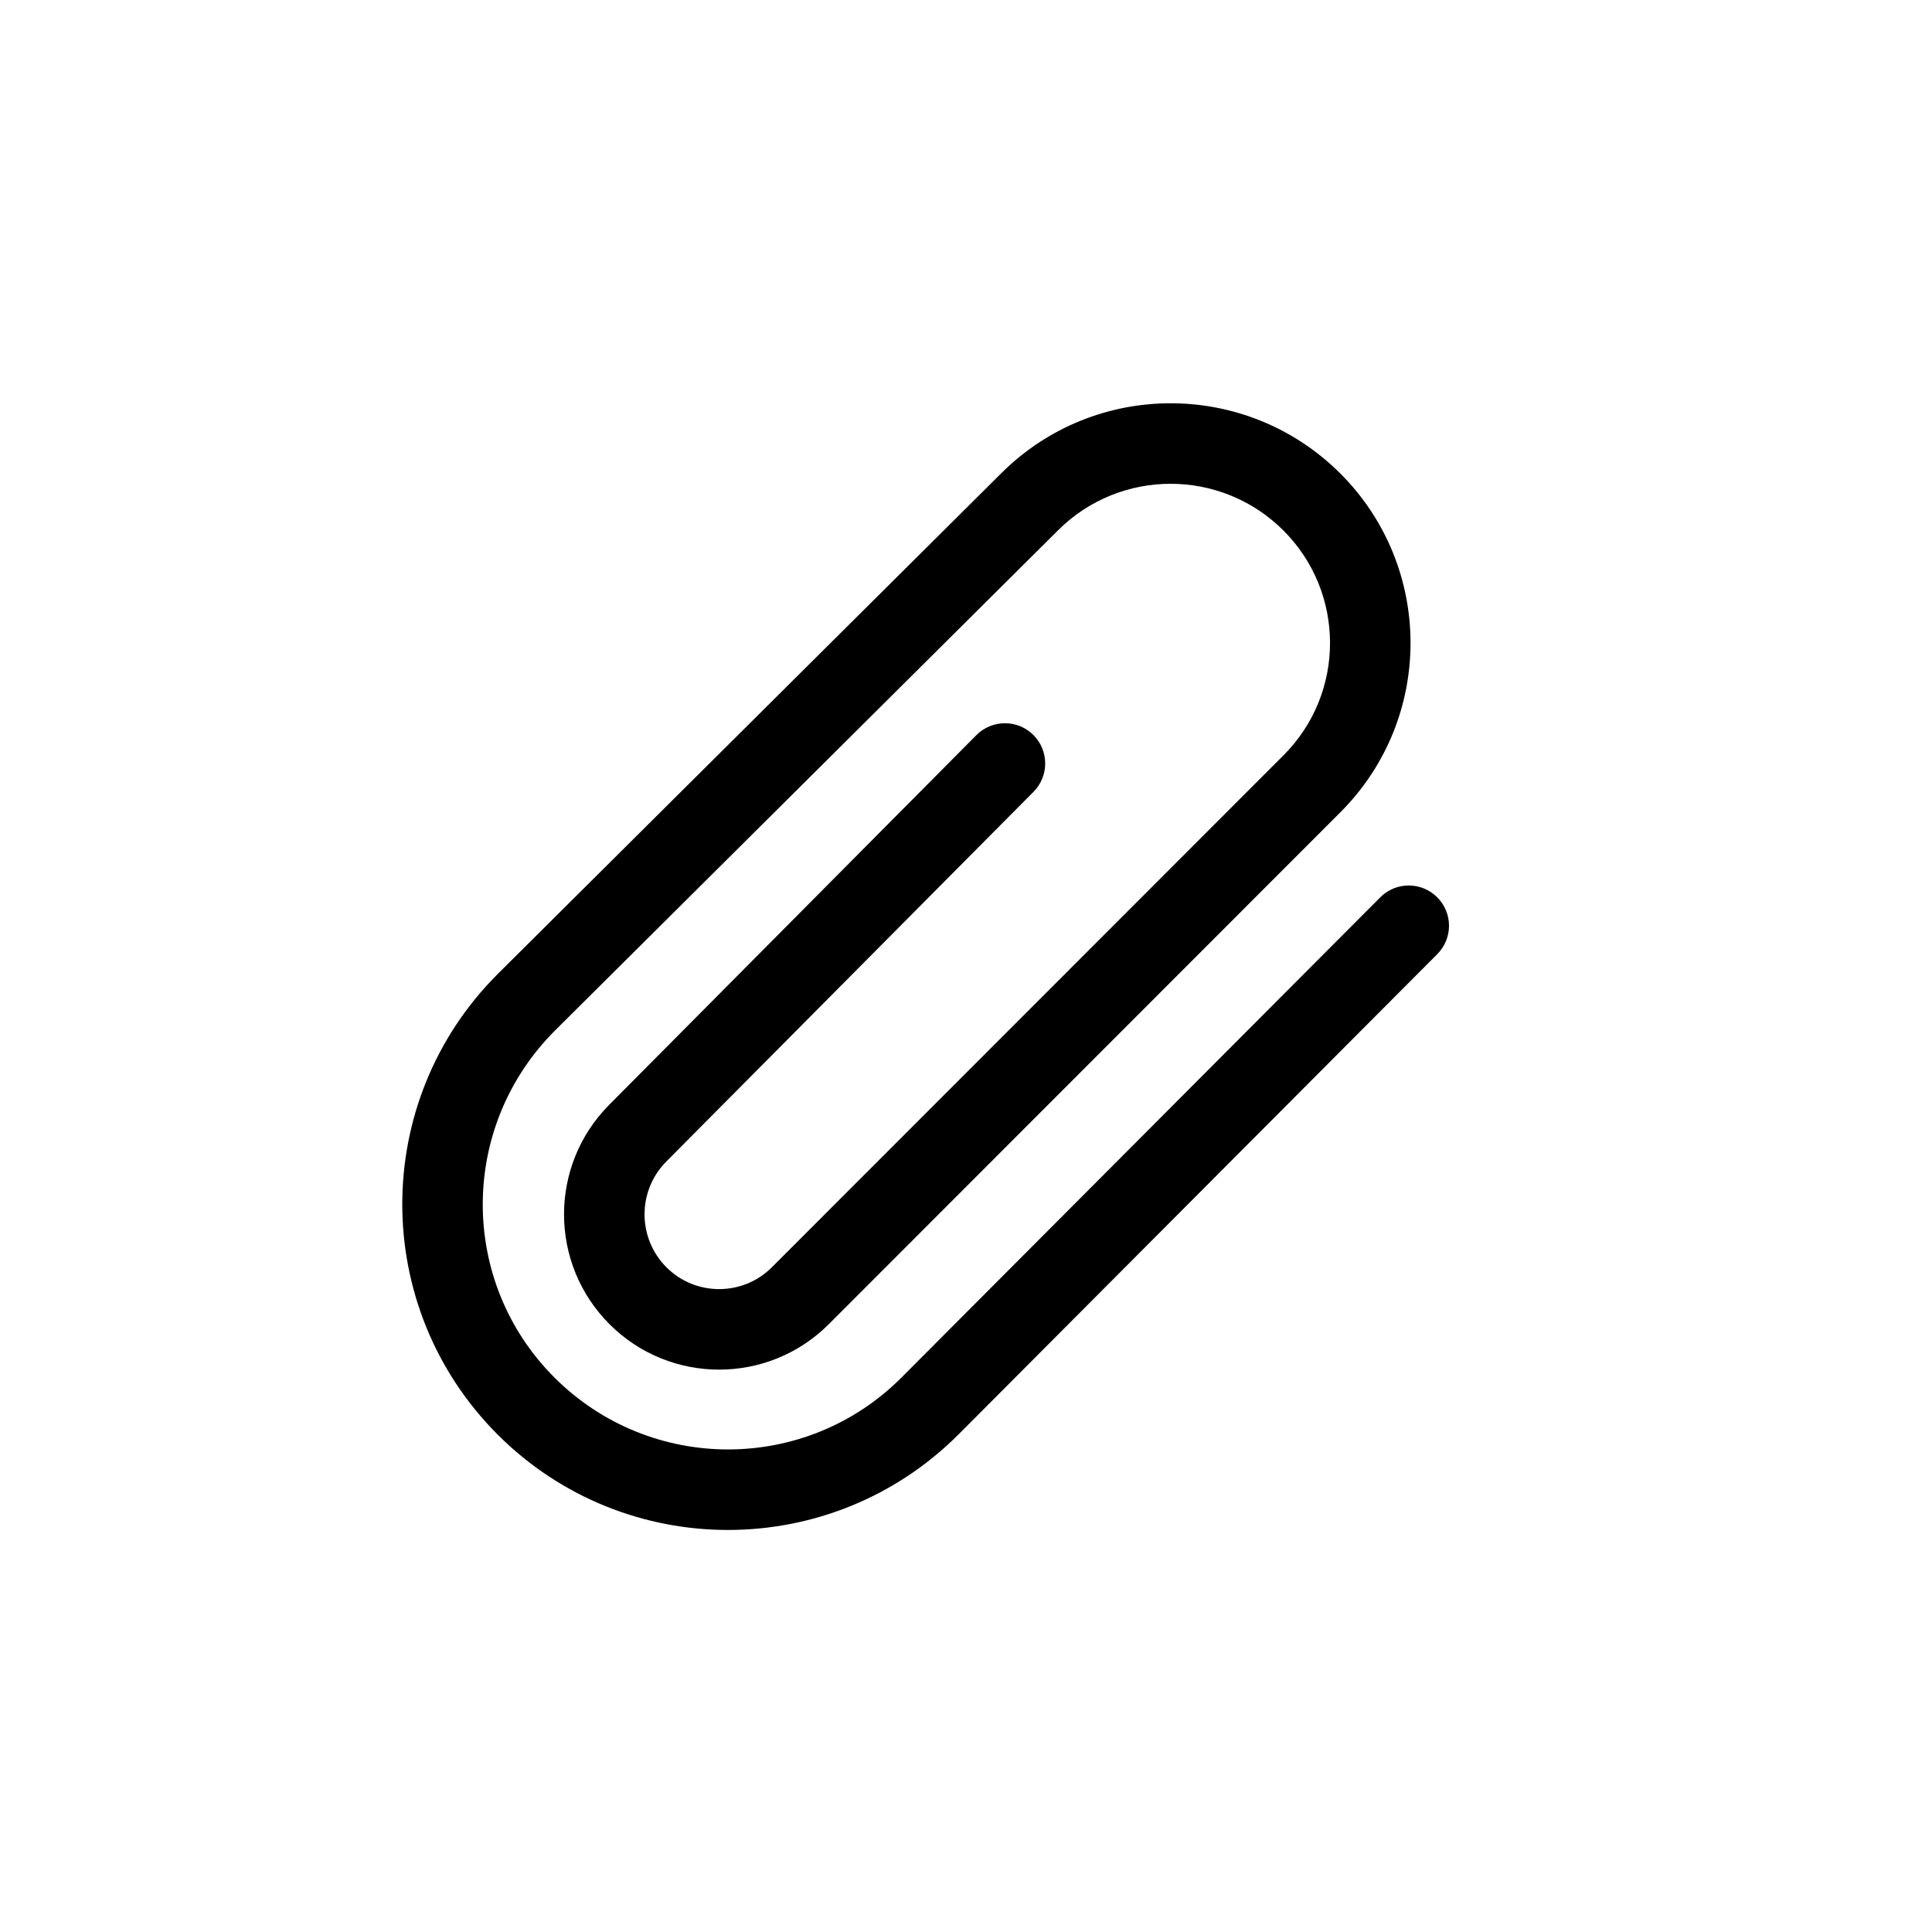
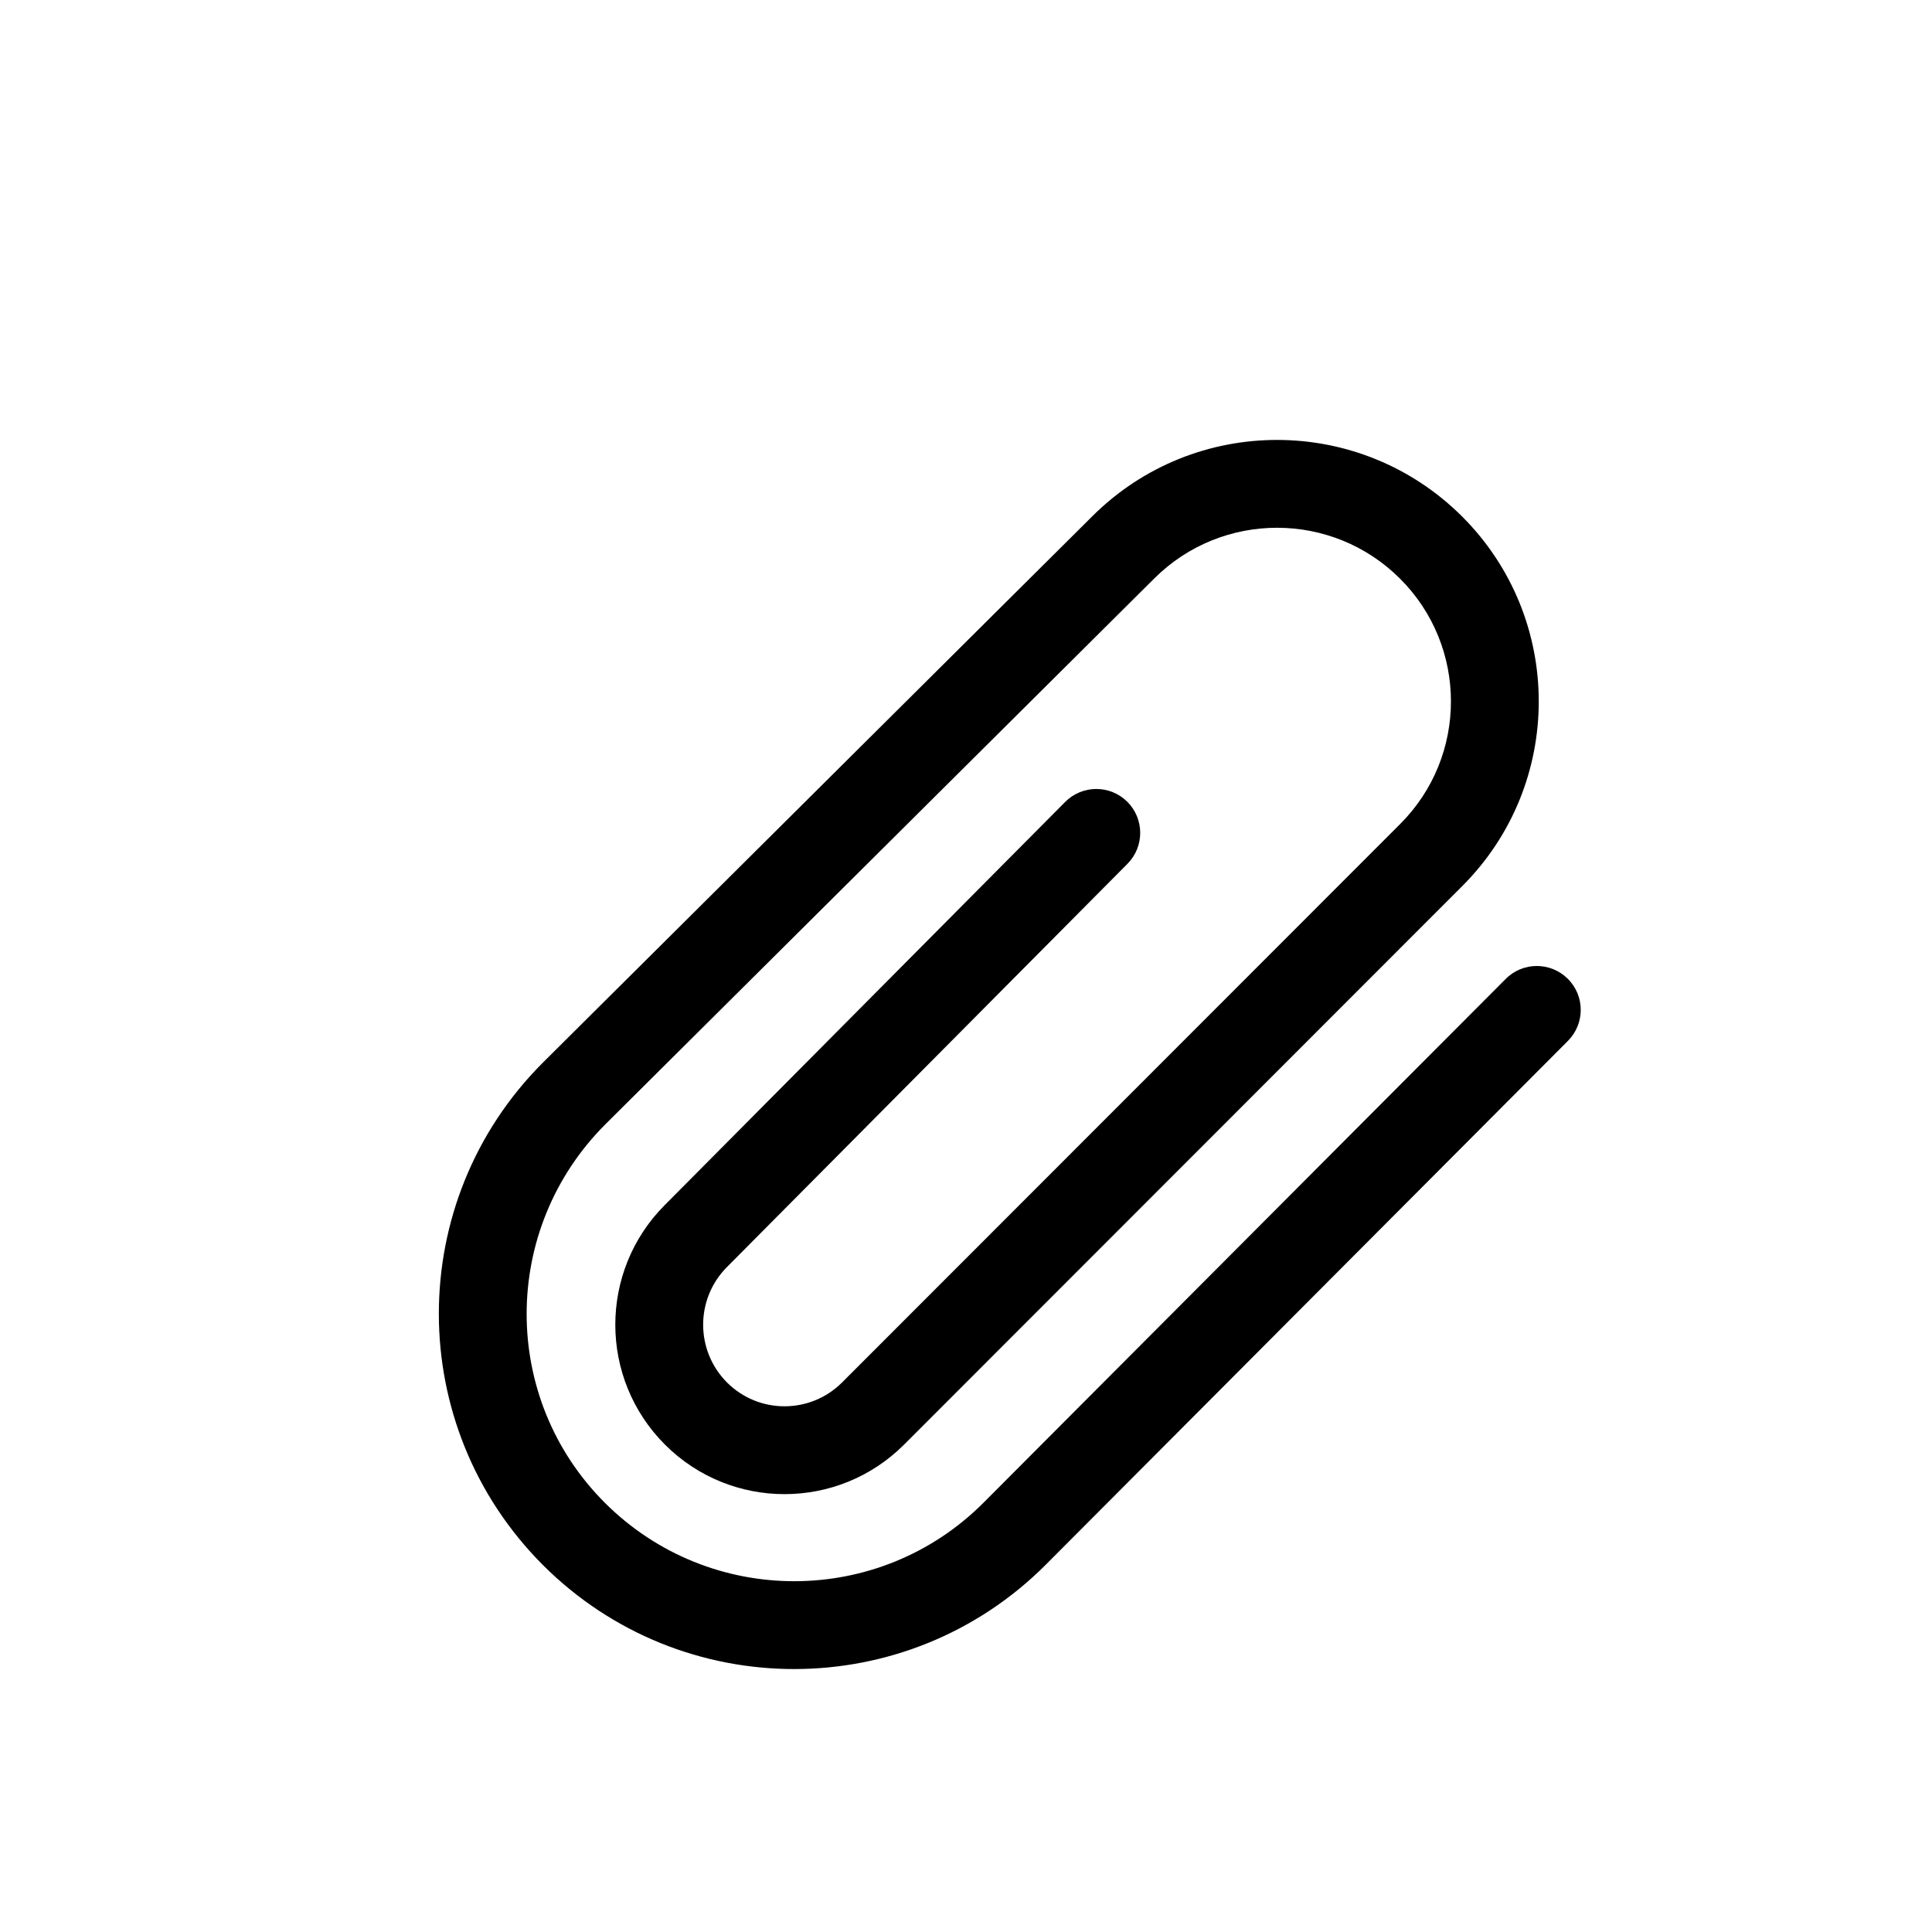
- <svg xmlns="http://www.w3.org/2000/svg" width="24" height="24">
+ <svg xmlns="http://www.w3.org/2000/svg" width="22" height="22">
  <path d="M17.146,11.147 C17.341,10.951 17.657,10.951 17.853,11.146 C18.049,11.341 18.049,11.657 17.854,11.853 L11.91,17.816 C10.331,19.399 7.768,19.403 6.185,17.824 C4.602,16.241 4.602,13.681 6.181,12.101 L12.44,5.877 C13.605,4.718 15.488,4.721 16.651,5.883 C17.812,7.045 17.813,8.928 16.651,10.09 L10.295,16.45 C9.543,17.202 8.324,17.202 7.572,16.45 C6.82,15.698 6.818,14.479 7.567,13.725 L12.129,9.132 C12.324,8.936 12.64,8.935 12.836,9.129 C13.032,9.324 13.033,9.64 12.839,9.836 L8.277,14.429 C7.916,14.793 7.917,15.38 8.279,15.743 C8.641,16.104 9.226,16.104 9.588,15.743 L15.944,9.383 C16.715,8.612 16.715,7.361 15.943,6.59 C15.171,5.818 13.919,5.816 13.145,6.586 L6.894,12.802 C5.699,13.997 5.699,15.924 6.888,17.113 C8.083,18.305 10.013,18.302 11.201,17.11 L17.146,11.147 Z" />
</svg>
